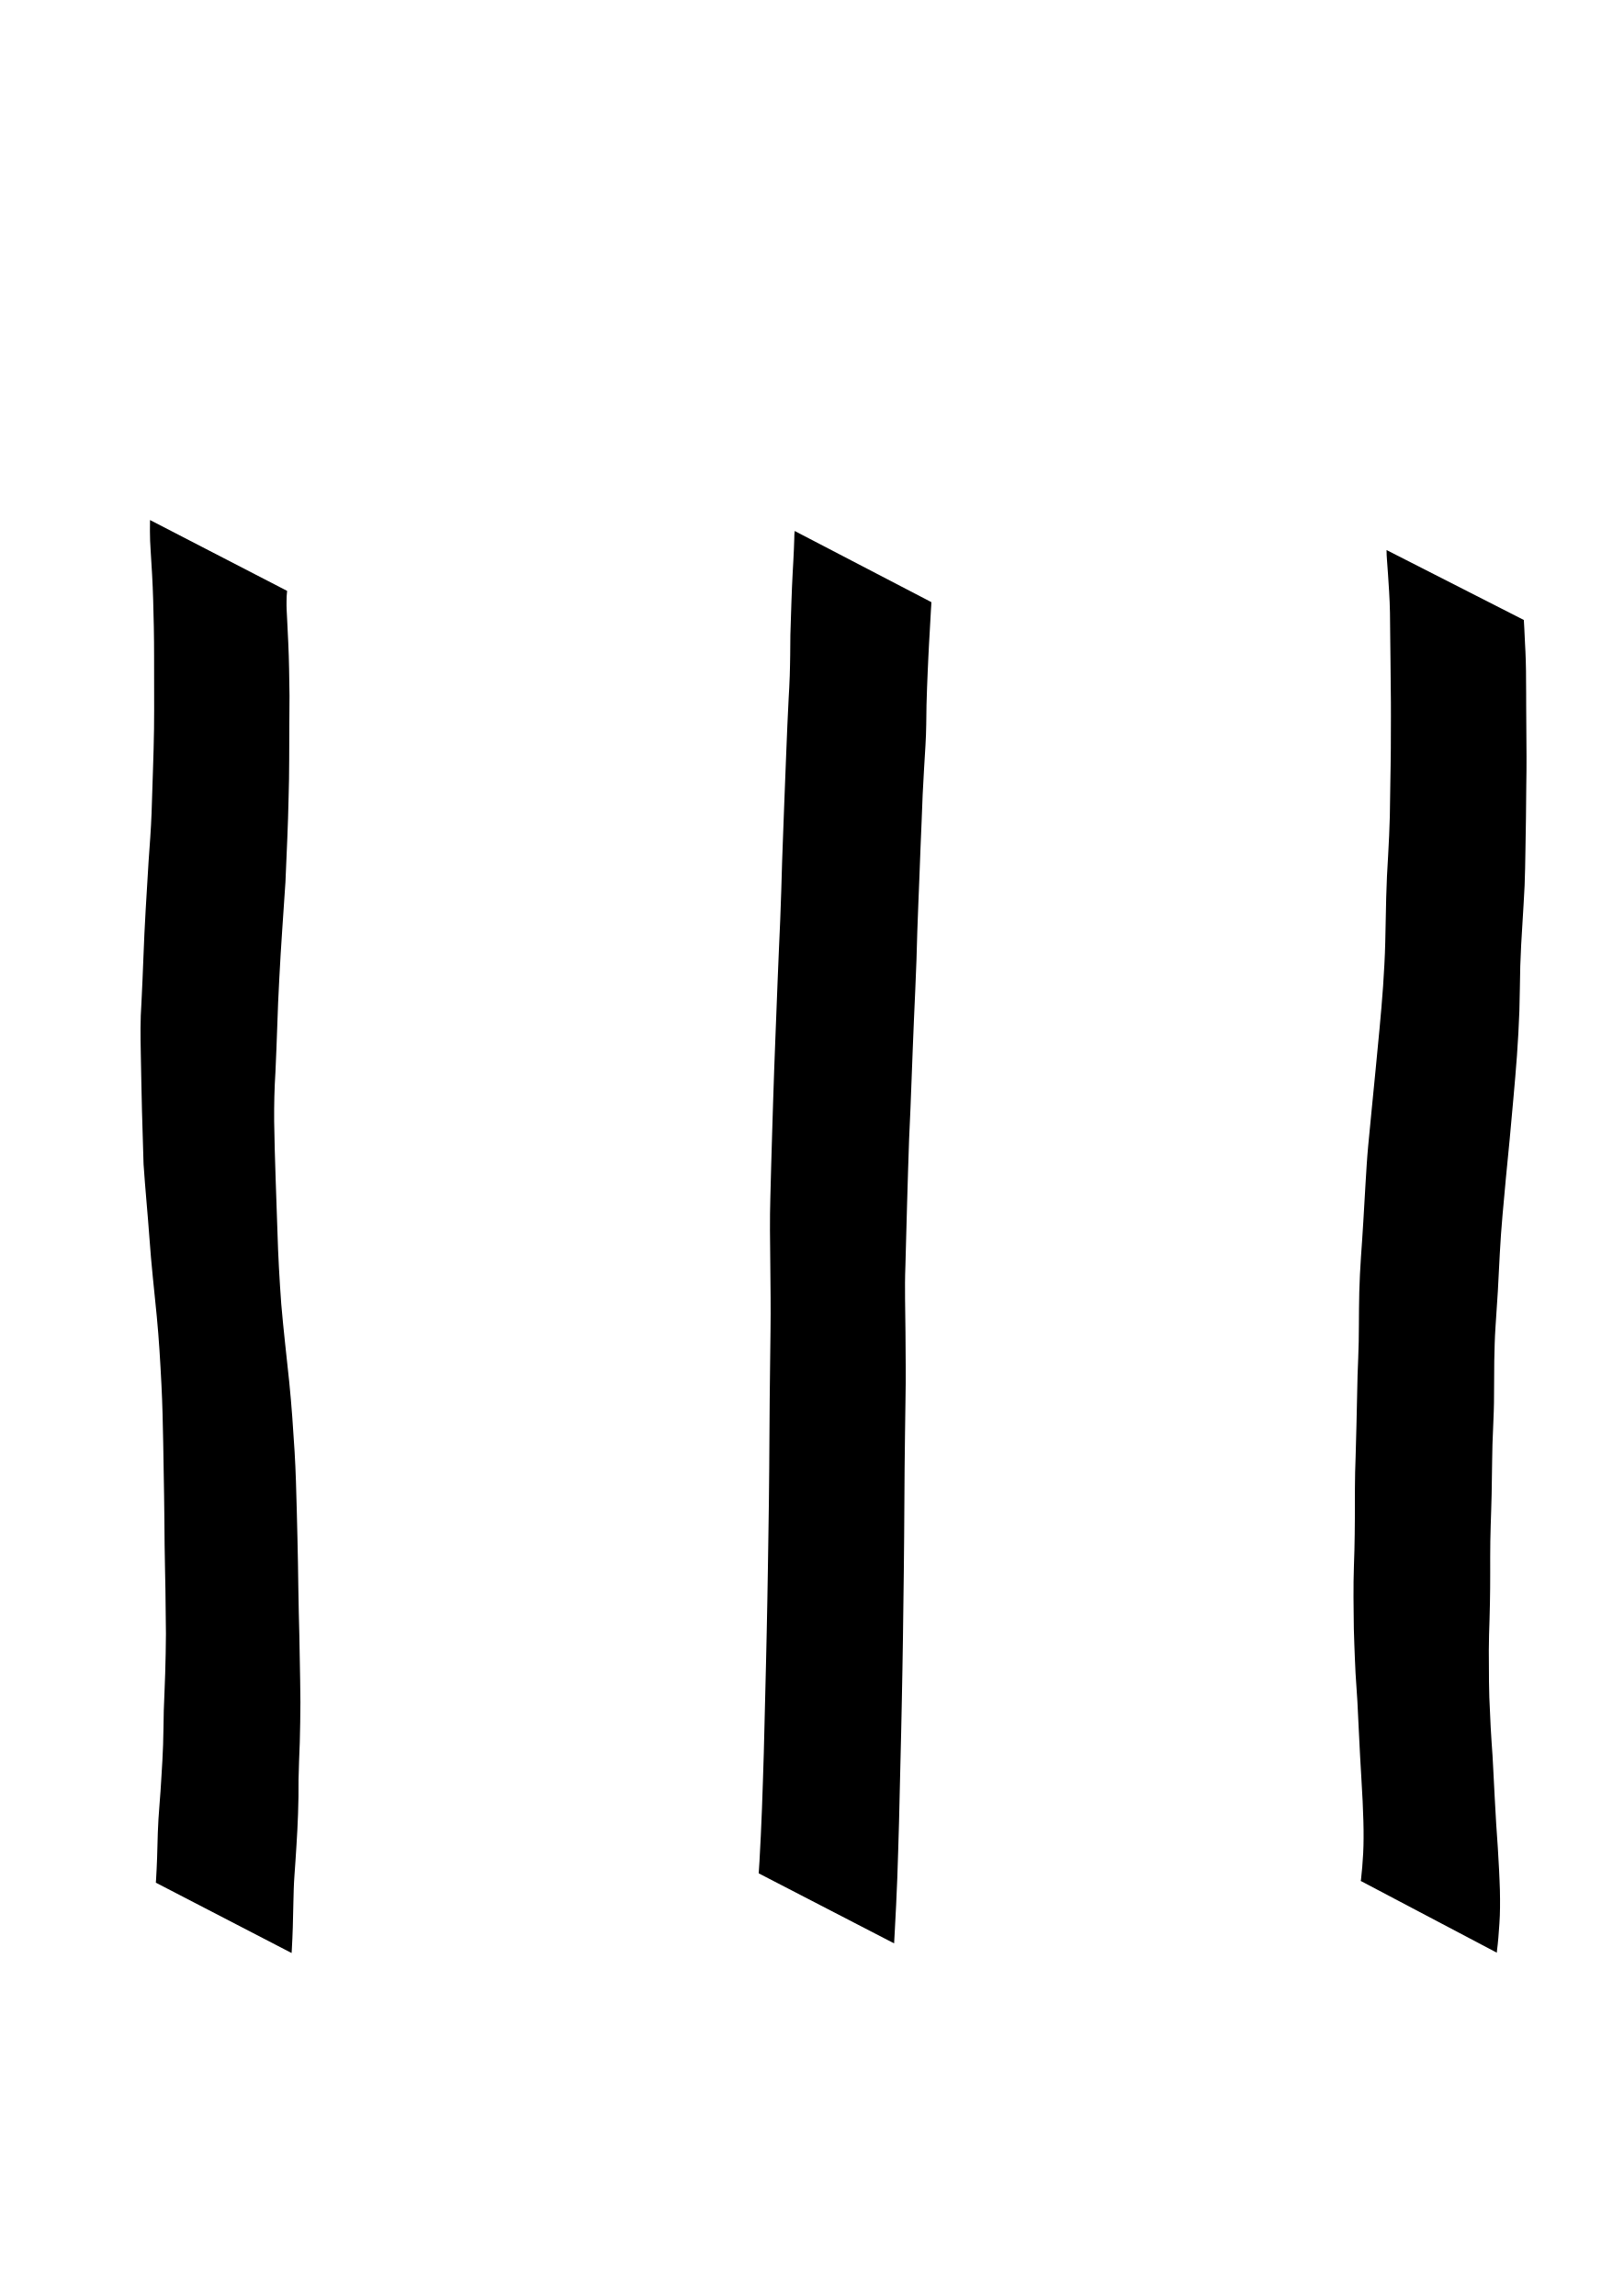
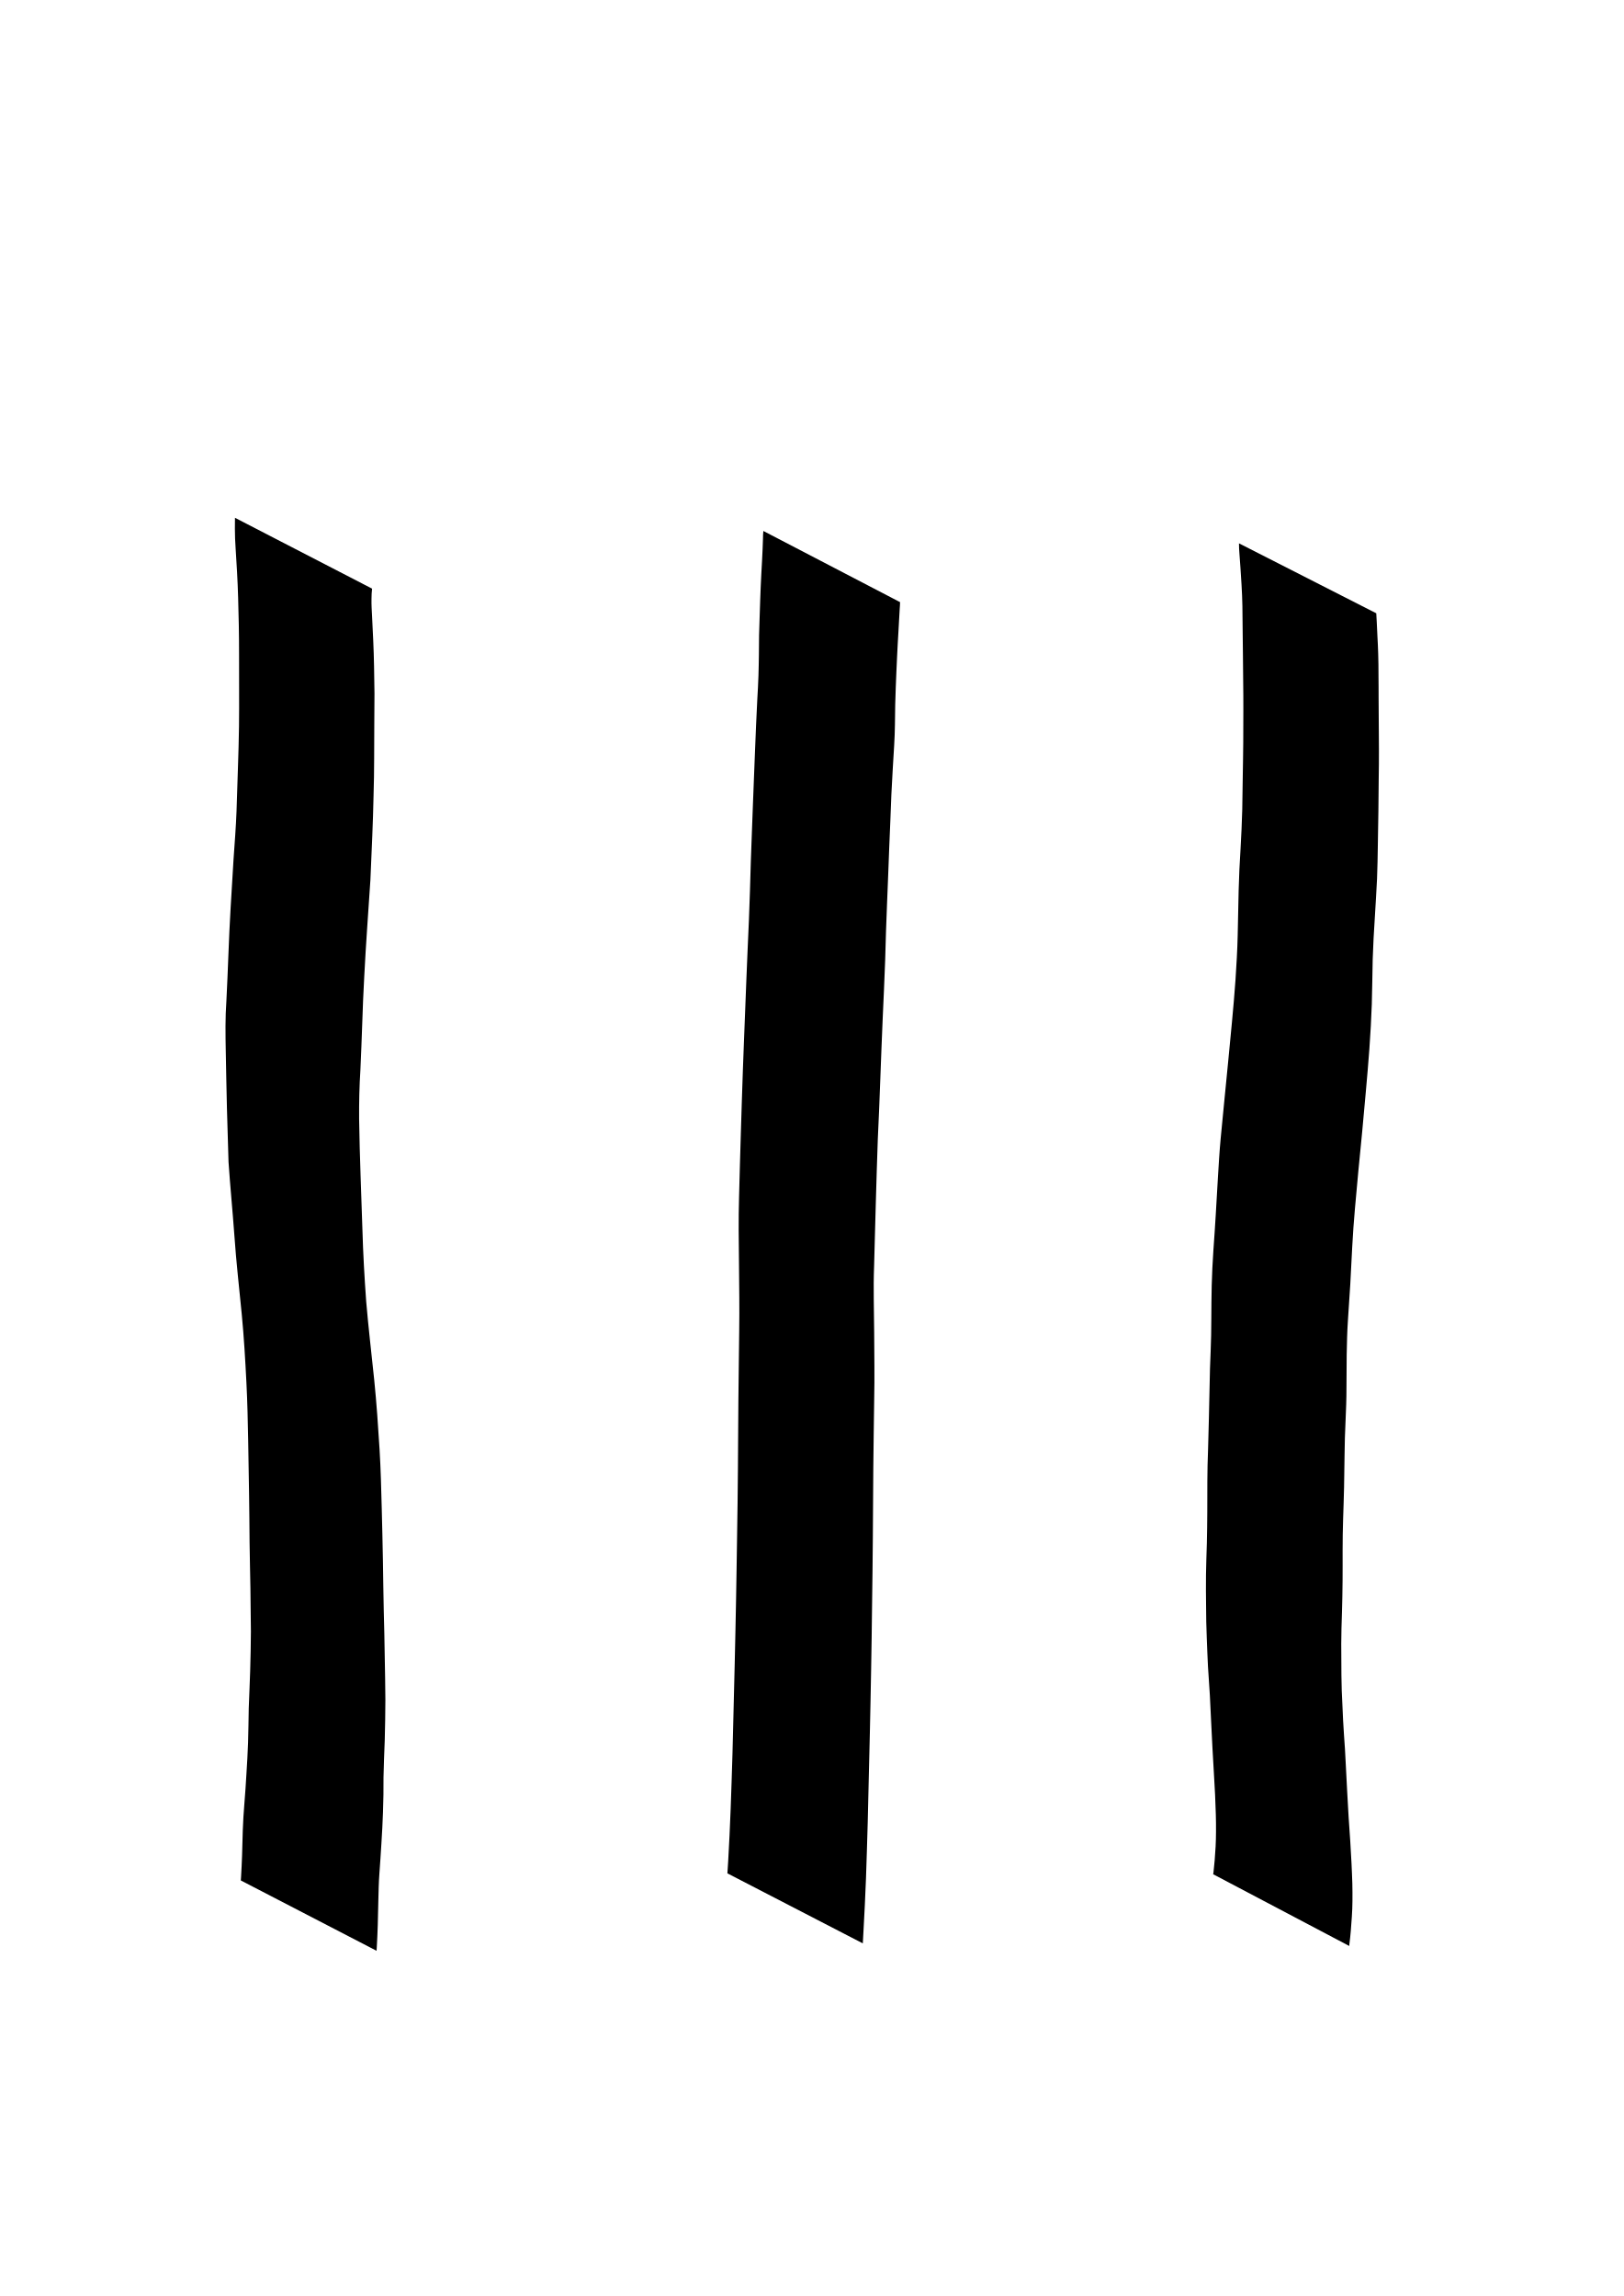
<svg xmlns="http://www.w3.org/2000/svg" width="210mm" height="297mm" viewBox="0 0 210 297" version="1.1" id="svg5">
  <defs id="defs2" />
  <g id="layer1">
-     <path style="fill:#000000;stroke-width:0.265" id="path23517" d="m 19.401,67.27 c 0.008,0.478 -0.003,0.956 -0.01,1.435 -0.004,0.842 0.039,1.683 0.094,2.524 0.07,1.023 0.127,2.046 0.185,3.069 0.062,1.099 0.108,2.198 0.139,3.298 0.03,1.167 0.06,2.333 0.086,3.5 0.029,1.328 0.031,2.656 0.035,3.984 0.004,1.467 0.004,2.935 0.005,4.402 0.007,1.607 0.004,3.213 -0.014,4.82 -0.022,1.74 -0.077,3.479 -0.134,5.218 -0.062,1.895 -0.117,3.79 -0.184,5.684 -0.076,2.068 -0.241,4.131 -0.385,6.195 -0.137,2.094 -0.255,4.189 -0.378,6.284 -0.126,2.059 -0.209,4.121 -0.292,6.183 -0.073,1.955 -0.157,3.91 -0.255,5.865 -0.158,2.176 -0.125,4.356 -0.083,6.535 0.05,2.466 0.087,4.933 0.152,7.399 0.069,2.311 0.129,4.622 0.205,6.933 0.214,3.185 0.532,6.361 0.76,9.546 0.234,3.39 0.621,6.766 0.95,10.147 0.284,2.941 0.454,5.892 0.604,8.842 0.129,2.51 0.181,5.023 0.228,7.535 0.035,2.259 0.074,4.518 0.113,6.777 0.038,2.127 0.045,4.254 0.068,6.381 0.023,1.968 0.075,3.936 0.108,5.904 0.013,1.871 0.052,3.742 0.063,5.613 -0.002,1.704 -0.052,3.407 -0.096,5.111 -0.043,1.604 -0.132,3.207 -0.183,4.811 -0.028,1.483 -0.044,2.966 -0.089,4.449 -0.041,1.348 -0.129,2.693 -0.21,4.039 -0.07,1.284 -0.163,2.567 -0.266,3.848 -0.097,1.152 -0.165,2.306 -0.207,3.462 -0.03,1.079 -0.056,2.157 -0.091,3.236 -0.034,0.94 -0.076,1.881 -0.133,2.82 -0.01,0.139 -0.02,0.278 -0.03,0.417 0,0 17.558,9.098 17.558,9.098 v 0 c 0.009,-0.144 0.018,-0.288 0.028,-0.433 0.061,-0.965 0.092,-1.931 0.127,-2.896 0.027,-1.08 0.048,-2.16 0.077,-3.24 0.028,-1.137 0.049,-2.274 0.133,-3.409 0.081,-1.293 0.195,-2.584 0.26,-3.879 0.079,-1.367 0.168,-2.733 0.206,-4.101 0.05,-1.491 0.082,-2.982 0.066,-4.474 0.033,-1.607 0.097,-3.214 0.161,-4.82 0.048,-1.729 0.073,-3.458 0.081,-5.187 -0.006,-1.883 -0.051,-3.765 -0.083,-5.647 -0.027,-1.973 -0.072,-3.946 -0.126,-5.918 -0.053,-2.134 -0.069,-4.268 -0.107,-6.402 -0.044,-2.269 -0.09,-4.538 -0.153,-6.806 -0.066,-2.546 -0.129,-5.094 -0.282,-7.637 -0.185,-2.996 -0.388,-5.991 -0.69,-8.978 -0.347,-3.377 -0.751,-6.749 -1.037,-10.132 -0.226,-3.106 -0.403,-6.215 -0.491,-9.329 -0.082,-2.313 -0.158,-4.626 -0.237,-6.939 -0.08,-2.46 -0.157,-4.921 -0.19,-7.382 -0.014,-2.122 0.031,-4.242 0.167,-6.36 0.088,-1.965 0.17,-3.931 0.234,-5.897 0.07,-2.053 0.144,-4.106 0.263,-6.157 0.11,-2.087 0.23,-4.174 0.375,-6.26 0.136,-2.078 0.279,-4.155 0.421,-6.233 0.092,-1.888 0.168,-3.777 0.242,-5.666 0.072,-1.747 0.129,-3.494 0.165,-5.242 0.043,-1.608 0.08,-3.217 0.078,-4.826 0.005,-1.464 0.009,-2.927 0.017,-4.391 0.007,-1.332 0.019,-2.664 0.025,-3.995 -0.014,-1.167 -0.028,-2.334 -0.055,-3.501 -0.025,-1.112 -0.051,-2.223 -0.106,-3.334 -0.043,-1.024 -0.095,-2.047 -0.148,-3.07 -0.04,-0.786 -0.093,-1.573 -0.075,-2.361 0.004,-0.433 0.02,-0.868 0.074,-1.298 0,0 -17.731,-9.164 -17.731,-9.164 z" />
-     <path style="fill:#000000;stroke-width:0.265" id="path23519" d="m 179.329,71.156 c -0.005,0.435 0.023,0.87 0.056,1.303 0.049,0.608 0.085,1.216 0.132,1.824 0.049,0.743 0.098,1.486 0.142,2.229 0.059,0.914 0.089,1.828 0.111,2.743 0.022,1.019 0.032,2.038 0.032,3.056 0.01,1.087 0.026,2.173 0.037,3.26 0.011,1.128 0.021,2.256 0.032,3.384 0.021,1.239 0.023,2.479 0.022,3.719 -0.002,1.397 -0.007,2.795 -0.013,4.192 -0.008,1.432 -0.039,2.864 -0.061,4.296 -0.021,1.481 -0.035,2.962 -0.068,4.443 -0.041,1.664 -0.124,3.327 -0.215,4.989 -0.117,1.826 -0.207,3.653 -0.252,5.483 -0.046,1.934 -0.078,3.868 -0.123,5.803 -0.042,1.902 -0.159,3.802 -0.281,5.7 -0.125,1.838 -0.294,3.673 -0.461,5.508 -0.158,1.737 -0.33,3.473 -0.499,5.209 -0.164,1.676 -0.328,3.353 -0.494,5.029 -0.168,1.616 -0.318,3.234 -0.469,4.852 -0.155,1.658 -0.25,3.321 -0.351,4.983 -0.102,1.624 -0.188,3.248 -0.284,4.872 -0.088,1.538 -0.199,3.075 -0.306,4.612 -0.108,1.499 -0.169,3.001 -0.215,4.502 -0.035,1.441 -0.041,2.883 -0.051,4.325 0.002,1.409 -0.034,2.817 -0.087,4.224 -0.074,1.469 -0.106,2.939 -0.133,4.409 -0.024,1.405 -0.062,2.809 -0.093,4.214 -0.027,1.362 -0.065,2.724 -0.109,4.086 -0.056,1.352 -0.082,2.705 -0.091,4.058 -0.008,1.336 -0.008,2.673 -0.009,4.009 -0.006,1.35 -0.025,2.7 -0.056,4.049 -0.05,1.347 -0.082,2.694 -0.11,4.041 -0.026,1.366 0.003,2.731 0.012,4.097 -2.7e-4,1.352 0.033,2.704 0.087,4.054 0.056,1.248 0.086,2.497 0.158,3.745 0.078,1.215 0.17,2.429 0.239,3.645 0.053,1.2 0.118,2.399 0.175,3.599 0.052,1.124 0.112,2.248 0.169,3.372 0.049,1.037 0.113,2.072 0.178,3.108 0.056,0.946 0.114,1.891 0.157,2.837 0.035,0.845 0.066,1.69 0.095,2.535 0.024,0.74 0.029,1.479 0.025,2.219 0.001,0.651 -0.021,1.302 -0.051,1.953 -0.037,0.595 -0.074,1.191 -0.122,1.786 -0.048,0.546 -0.096,1.092 -0.161,1.637 -0.013,0.053 -0.025,0.107 -0.038,0.16 0,0 17.605,9.281 17.605,9.281 v 0 c 0.005,-0.07 0.009,-0.139 0.014,-0.209 0.072,-0.568 0.137,-1.137 0.184,-1.709 0.055,-0.613 0.098,-1.227 0.136,-1.841 0.046,-0.683 0.074,-1.369 0.079,-2.053 0.005,-0.765 0.006,-1.53 -0.015,-2.295 -0.023,-0.859 -0.069,-1.716 -0.105,-2.574 -0.044,-0.96 -0.099,-1.919 -0.163,-2.877 -0.065,-1.034 -0.139,-2.067 -0.211,-3.1 -0.058,-1.127 -0.121,-2.253 -0.19,-3.379 -0.063,-1.202 -0.126,-2.403 -0.186,-3.605 -0.053,-1.224 -0.133,-2.446 -0.224,-3.668 -0.087,-1.242 -0.15,-2.484 -0.198,-3.728 -0.072,-1.331 -0.126,-2.662 -0.134,-3.995 -0.016,-1.351 -0.023,-2.703 -0.022,-4.054 0.006,-1.342 0.043,-2.683 0.092,-4.024 0.035,-1.359 0.072,-2.718 0.079,-4.077 0.016,-1.338 0.003,-2.677 0.006,-4.015 0.003,-1.338 0.02,-2.677 0.064,-4.014 0.04,-1.368 0.098,-2.735 0.123,-4.103 0.025,-1.412 0.05,-2.825 0.065,-4.237 0.02,-1.453 0.05,-2.905 0.128,-4.357 0.063,-1.428 0.122,-2.856 0.118,-4.286 0.007,-1.432 0.014,-2.863 0.029,-4.295 0.029,-1.48 0.059,-2.961 0.16,-4.439 0.1,-1.545 0.212,-3.089 0.303,-4.634 0.089,-1.628 0.161,-3.256 0.254,-4.884 0.094,-1.641 0.196,-3.282 0.349,-4.919 0.137,-1.616 0.283,-3.231 0.44,-4.846 0.165,-1.679 0.323,-3.359 0.491,-5.038 0.162,-1.743 0.323,-3.486 0.476,-5.23 0.169,-1.853 0.325,-3.706 0.462,-5.561 0.132,-1.922 0.249,-3.845 0.313,-5.771 0.058,-1.934 0.071,-3.869 0.116,-5.803 0.056,-1.804 0.156,-3.605 0.274,-5.406 0.103,-1.671 0.204,-3.342 0.287,-5.015 0.055,-1.484 0.085,-2.969 0.105,-4.453 0.023,-1.438 0.045,-2.876 0.07,-4.315 0.011,-1.392 0.023,-2.784 0.041,-4.176 0.016,-1.241 0.039,-2.482 0.03,-3.723 -0.005,-1.128 -0.013,-2.255 -0.022,-3.382 -0.008,-1.081 -0.014,-2.162 -0.021,-3.243 -0.01,-1.024 0.006,-2.047 -0.015,-3.071 -0.007,-0.925 -0.002,-1.851 -0.039,-2.776 -0.025,-0.748 -0.054,-1.496 -0.1,-2.242 -0.029,-0.6 -0.067,-1.2 -0.084,-1.801 -0.019,-0.39 -0.045,-0.779 -0.065,-1.168 0,0 -17.752,-9.045 -17.752,-9.045 z" />
-     <path style="fill:#000000;fill-opacity:1;fill-rule:nonzero;stroke:none;stroke-width:0.265" id="path1" d="m 102.777,68.685 c -0.044,0.326 -0.04,0.655 -0.05,0.983 -0.018,0.458 -0.031,0.916 -0.049,1.373 -0.025,0.505 -0.046,1.009 -0.073,1.514 -0.03,0.534 -0.059,1.068 -0.088,1.603 -0.03,0.574 -0.056,1.148 -0.083,1.722 -0.03,0.629 -0.051,1.259 -0.072,1.888 -0.023,0.705 -0.045,1.409 -0.069,2.114 -0.03,0.76 -0.054,1.52 -0.071,2.281 -0.015,0.851 -0.014,1.703 -0.023,2.554 -0.006,0.886 -0.035,1.771 -0.056,2.656 -0.03,1.018 -0.092,2.034 -0.148,3.051 -0.061,1.108 -0.108,2.218 -0.159,3.327 -0.051,1.159 -0.099,2.318 -0.142,3.477 -0.041,1.175 -0.092,2.349 -0.139,3.523 -0.047,1.18 -0.092,2.361 -0.137,3.541 -0.045,1.183 -0.088,2.366 -0.132,3.549 -0.051,1.217 -0.094,2.433 -0.133,3.65 -0.038,1.251 -0.075,2.502 -0.11,3.753 -0.038,1.259 -0.083,2.518 -0.135,3.777 -0.055,1.282 -0.114,2.564 -0.169,3.846 -0.055,1.289 -0.109,2.578 -0.161,3.868 -0.051,1.287 -0.101,2.574 -0.15,3.861 -0.045,1.268 -0.098,2.535 -0.149,3.802 -0.05,1.334 -0.101,2.668 -0.151,4.001 -0.052,1.395 -0.096,2.79 -0.14,4.185 -0.045,1.382 -0.087,2.765 -0.128,4.147 -0.041,1.362 -0.08,2.724 -0.12,4.086 -0.038,1.349 -0.075,2.699 -0.107,4.048 -0.041,1.434 -0.056,2.868 -0.05,4.302 0.011,1.442 0.028,2.883 0.042,4.324 0.018,1.436 0.031,2.873 0.039,4.309 0.014,1.434 0.006,2.867 -0.011,4.3 -0.014,1.474 -0.034,2.949 -0.053,4.423 -0.019,1.485 -0.038,2.971 -0.052,4.456 -0.014,1.499 -0.022,2.997 -0.032,4.496 -0.012,1.486 -0.019,2.973 -0.029,4.46 -0.013,1.486 -0.028,2.972 -0.045,4.459 -0.017,1.45 -0.042,2.9 -0.064,4.35 -0.02,1.409 -0.044,2.819 -0.065,4.228 -0.018,1.375 -0.044,2.749 -0.07,4.123 -0.026,1.345 -0.051,2.69 -0.081,4.035 -0.029,1.327 -0.06,2.653 -0.089,3.98 -0.026,1.301 -0.063,2.601 -0.096,3.901 -0.03,1.301 -0.064,2.602 -0.096,3.902 -0.031,1.273 -0.06,2.546 -0.095,3.819 -0.032,1.23 -0.072,2.459 -0.115,3.689 -0.041,1.182 -0.079,2.365 -0.123,3.547 -0.044,1.147 -0.094,2.295 -0.147,3.442 -0.052,1.113 -0.115,2.225 -0.174,3.337 -0.028,0.527 -0.065,1.054 -0.101,1.581 0,0 17.513,9.058 17.513,9.058 v 0 c 0.029,-0.533 0.056,-1.067 0.087,-1.6 0.065,-1.119 0.12,-2.238 0.174,-3.358 0.054,-1.154 0.104,-2.308 0.15,-3.463 0.043,-1.186 0.08,-2.373 0.116,-3.559 0.038,-1.235 0.079,-2.47 0.109,-3.705 0.033,-1.276 0.061,-2.553 0.09,-3.829 0.029,-1.3 0.058,-2.6 0.093,-3.9 0.033,-1.304 0.067,-2.607 0.094,-3.911 0.027,-1.327 0.054,-2.654 0.084,-3.981 0.029,-1.348 0.058,-2.697 0.077,-4.045 0.024,-1.378 0.051,-2.755 0.069,-4.133 0.018,-1.411 0.033,-2.822 0.054,-4.233 0.02,-1.454 0.038,-2.909 0.057,-4.363 0.013,-1.488 0.029,-2.975 0.044,-4.463 0.015,-1.488 0.021,-2.976 0.029,-4.464 0.008,-1.497 0.02,-2.994 0.03,-4.49 0.014,-1.483 0.036,-2.965 0.053,-4.448 0.018,-1.473 0.037,-2.946 0.062,-4.419 0.02,-1.444 0.046,-2.889 0.027,-4.334 -0.01,-1.439 -0.011,-2.877 -0.029,-4.316 -0.019,-1.44 -0.038,-2.88 -0.054,-4.32 -0.014,-1.411 -0.014,-2.823 0.043,-4.233 0.037,-1.347 0.072,-2.695 0.108,-4.042 0.036,-1.362 0.073,-2.725 0.112,-4.087 0.04,-1.382 0.081,-2.764 0.122,-4.146 0.043,-1.39 0.086,-2.779 0.137,-4.169 0.055,-1.329 0.114,-2.658 0.178,-3.986 0.051,-1.27 0.103,-2.539 0.147,-3.809 0.046,-1.286 0.094,-2.572 0.146,-3.857 0.051,-1.287 0.102,-2.575 0.158,-3.862 0.056,-1.281 0.111,-2.562 0.171,-3.843 0.059,-1.266 0.108,-2.532 0.153,-3.798 0.041,-1.249 0.069,-2.499 0.109,-3.748 0.04,-1.212 0.093,-2.423 0.136,-3.635 0.049,-1.183 0.103,-2.365 0.142,-3.548 0.043,-1.179 0.087,-2.358 0.134,-3.536 0.047,-1.175 0.093,-2.35 0.147,-3.524 0.044,-1.153 0.085,-2.307 0.135,-3.46 0.054,-1.1 0.114,-2.199 0.178,-3.298 0.058,-1.022 0.118,-2.043 0.184,-3.064 0.054,-0.898 0.085,-1.797 0.099,-2.696 0.014,-0.842 0.024,-1.684 0.035,-2.527 0.018,-0.748 0.04,-1.496 0.071,-2.244 0.032,-0.703 0.057,-1.407 0.085,-2.11 0.026,-0.621 0.056,-1.241 0.085,-1.862 0.027,-0.569 0.055,-1.137 0.086,-1.705 0.029,-0.53 0.059,-1.06 0.092,-1.59 0.032,-0.509 0.06,-1.018 0.085,-1.527 0.027,-0.453 0.051,-0.907 0.076,-1.36 0.02,-0.299 0.046,-0.597 0.049,-0.896 z" />
+     <path style="fill:#000000;stroke-width:0.265" id="path23517" d="m 30.39,66.98 c 0.008,0.478 -0.003,0.956 -0.01,1.435 -0.004,0.842 0.039,1.683 0.094,2.524 0.07,1.023 0.127,2.046 0.185,3.069 0.062,1.099 0.108,2.198 0.139,3.298 0.03,1.167 0.06,2.333 0.086,3.5 0.029,1.328 0.031,2.656 0.035,3.984 0.004,1.467 0.004,2.935 0.005,4.402 0.007,1.607 0.004,3.213 -0.014,4.82 -0.022,1.74 -0.077,3.479 -0.134,5.218 -0.062,1.895 -0.117,3.79 -0.184,5.684 -0.076,2.068 -0.241,4.131 -0.385,6.195 -0.137,2.094 -0.255,4.189 -0.378,6.284 -0.126,2.059 -0.209,4.121 -0.292,6.183 -0.073,1.955 -0.157,3.91 -0.255,5.865 -0.158,2.176 -0.125,4.356 -0.083,6.535 0.05,2.466 0.087,4.933 0.152,7.399 0.069,2.311 0.129,4.622 0.205,6.933 0.214,3.185 0.532,6.361 0.76,9.546 0.234,3.39 0.621,6.766 0.95,10.147 0.284,2.941 0.454,5.892 0.604,8.842 0.129,2.51 0.181,5.023 0.228,7.535 0.035,2.259 0.074,4.518 0.113,6.777 0.038,2.127 0.045,4.254 0.068,6.381 0.023,1.968 0.075,3.936 0.108,5.904 0.013,1.871 0.052,3.742 0.063,5.613 -0.002,1.704 -0.052,3.407 -0.096,5.111 -0.043,1.604 -0.132,3.207 -0.183,4.811 -0.028,1.483 -0.044,2.966 -0.089,4.449 -0.041,1.348 -0.129,2.693 -0.21,4.039 -0.07,1.284 -0.163,2.567 -0.266,3.848 -0.097,1.152 -0.165,2.306 -0.207,3.462 -0.03,1.079 -0.056,2.157 -0.091,3.236 -0.034,0.94 -0.076,1.881 -0.133,2.82 -0.01,0.139 -0.02,0.278 -0.03,0.417 0,0 17.558,9.098 17.558,9.098 v 0 c 0.009,-0.144 0.018,-0.288 0.028,-0.433 0.061,-0.965 0.092,-1.931 0.127,-2.896 0.027,-1.08 0.048,-2.16 0.077,-3.24 0.028,-1.137 0.049,-2.274 0.133,-3.409 0.081,-1.293 0.195,-2.584 0.26,-3.879 0.079,-1.367 0.168,-2.733 0.206,-4.101 0.05,-1.491 0.082,-2.982 0.066,-4.474 0.033,-1.607 0.097,-3.214 0.161,-4.82 0.048,-1.729 0.073,-3.458 0.081,-5.187 -0.006,-1.883 -0.051,-3.765 -0.083,-5.647 -0.027,-1.973 -0.072,-3.946 -0.126,-5.918 -0.053,-2.134 -0.069,-4.268 -0.107,-6.402 -0.044,-2.269 -0.09,-4.538 -0.153,-6.806 -0.066,-2.546 -0.129,-5.094 -0.282,-7.637 -0.185,-2.996 -0.388,-5.991 -0.69,-8.978 -0.347,-3.377 -0.751,-6.749 -1.037,-10.132 -0.226,-3.106 -0.403,-6.215 -0.491,-9.329 -0.082,-2.313 -0.158,-4.626 -0.237,-6.939 -0.08,-2.46 -0.157,-4.921 -0.19,-7.382 -0.014,-2.122 0.031,-4.242 0.167,-6.36 0.088,-1.965 0.17,-3.931 0.234,-5.897 0.07,-2.053 0.144,-4.106 0.263,-6.157 0.11,-2.087 0.23,-4.174 0.375,-6.26 0.136,-2.078 0.279,-4.155 0.421,-6.233 0.092,-1.888 0.168,-3.777 0.242,-5.666 0.072,-1.747 0.129,-3.494 0.165,-5.242 0.043,-1.608 0.08,-3.217 0.078,-4.826 0.005,-1.464 0.009,-2.927 0.017,-4.391 0.007,-1.332 0.019,-2.664 0.025,-3.995 -0.014,-1.167 -0.028,-2.334 -0.055,-3.501 -0.025,-1.112 -0.051,-2.223 -0.106,-3.334 -0.043,-1.024 -0.095,-2.047 -0.148,-3.07 -0.04,-0.786 -0.093,-1.573 -0.075,-2.361 0.004,-0.433 0.02,-0.868 0.074,-1.298 0,0 -17.731,-9.164 -17.731,-9.164 z" />
+     <path style="fill:#000000;stroke-width:0.265" id="path23519" d="m 160.243,70.288 c -0.005,0.435 0.023,0.87 0.056,1.303 0.049,0.608 0.085,1.216 0.132,1.824 0.049,0.743 0.098,1.486 0.142,2.229 0.059,0.914 0.089,1.828 0.111,2.743 0.022,1.019 0.032,2.038 0.032,3.056 0.01,1.087 0.026,2.173 0.037,3.26 0.011,1.128 0.021,2.256 0.032,3.384 0.021,1.239 0.023,2.479 0.022,3.719 -0.002,1.397 -0.007,2.795 -0.013,4.192 -0.008,1.432 -0.039,2.864 -0.061,4.296 -0.021,1.481 -0.035,2.962 -0.068,4.443 -0.041,1.664 -0.124,3.327 -0.215,4.989 -0.117,1.826 -0.207,3.653 -0.252,5.483 -0.046,1.934 -0.078,3.868 -0.123,5.803 -0.042,1.902 -0.159,3.802 -0.281,5.7 -0.125,1.838 -0.294,3.673 -0.461,5.508 -0.158,1.737 -0.33,3.473 -0.499,5.209 -0.164,1.676 -0.328,3.353 -0.494,5.029 -0.168,1.616 -0.318,3.234 -0.469,4.852 -0.155,1.658 -0.25,3.321 -0.351,4.983 -0.102,1.624 -0.188,3.248 -0.284,4.872 -0.088,1.538 -0.199,3.075 -0.306,4.612 -0.108,1.499 -0.169,3.001 -0.215,4.502 -0.035,1.441 -0.041,2.883 -0.051,4.325 0.002,1.409 -0.034,2.817 -0.087,4.224 -0.074,1.469 -0.106,2.939 -0.133,4.409 -0.024,1.405 -0.062,2.809 -0.093,4.214 -0.027,1.362 -0.065,2.724 -0.109,4.086 -0.056,1.352 -0.082,2.705 -0.091,4.058 -0.008,1.336 -0.008,2.673 -0.009,4.009 -0.006,1.35 -0.025,2.7 -0.056,4.049 -0.05,1.347 -0.082,2.694 -0.11,4.041 -0.026,1.366 0.003,2.731 0.012,4.097 -2.7e-4,1.352 0.033,2.704 0.087,4.054 0.056,1.248 0.086,2.497 0.158,3.745 0.078,1.215 0.17,2.429 0.239,3.645 0.053,1.2 0.118,2.399 0.175,3.599 0.052,1.124 0.112,2.248 0.169,3.372 0.049,1.037 0.113,2.072 0.178,3.108 0.056,0.946 0.114,1.891 0.157,2.837 0.035,0.845 0.066,1.69 0.095,2.535 0.024,0.74 0.029,1.479 0.025,2.219 0.001,0.651 -0.021,1.302 -0.051,1.953 -0.037,0.595 -0.074,1.191 -0.122,1.786 -0.048,0.546 -0.096,1.092 -0.161,1.637 -0.013,0.053 -0.025,0.107 -0.038,0.16 0,0 17.605,9.281 17.605,9.281 v 0 c 0.005,-0.07 0.009,-0.139 0.014,-0.209 0.072,-0.568 0.137,-1.137 0.184,-1.709 0.055,-0.613 0.098,-1.227 0.136,-1.841 0.046,-0.683 0.074,-1.369 0.079,-2.053 0.005,-0.765 0.006,-1.53 -0.015,-2.295 -0.023,-0.859 -0.069,-1.716 -0.105,-2.574 -0.044,-0.96 -0.099,-1.919 -0.163,-2.877 -0.065,-1.034 -0.139,-2.067 -0.211,-3.1 -0.058,-1.127 -0.121,-2.253 -0.19,-3.379 -0.063,-1.202 -0.126,-2.403 -0.186,-3.605 -0.053,-1.224 -0.133,-2.446 -0.224,-3.668 -0.087,-1.242 -0.15,-2.484 -0.198,-3.728 -0.072,-1.331 -0.126,-2.662 -0.134,-3.995 -0.016,-1.351 -0.023,-2.703 -0.022,-4.054 0.006,-1.342 0.043,-2.683 0.092,-4.024 0.035,-1.359 0.072,-2.718 0.079,-4.077 0.016,-1.338 0.003,-2.677 0.006,-4.015 0.003,-1.338 0.02,-2.677 0.064,-4.014 0.04,-1.368 0.098,-2.735 0.123,-4.103 0.025,-1.412 0.05,-2.825 0.065,-4.237 0.02,-1.453 0.05,-2.905 0.128,-4.357 0.063,-1.428 0.122,-2.856 0.118,-4.286 0.007,-1.432 0.014,-2.863 0.029,-4.295 0.029,-1.48 0.059,-2.961 0.16,-4.439 0.1,-1.545 0.212,-3.089 0.303,-4.634 0.089,-1.628 0.161,-3.256 0.254,-4.884 0.094,-1.641 0.196,-3.282 0.349,-4.919 0.137,-1.616 0.283,-3.231 0.44,-4.846 0.165,-1.679 0.323,-3.359 0.491,-5.038 0.162,-1.743 0.323,-3.486 0.476,-5.23 0.169,-1.853 0.325,-3.706 0.462,-5.561 0.132,-1.922 0.249,-3.845 0.313,-5.771 0.058,-1.934 0.071,-3.869 0.116,-5.803 0.056,-1.804 0.156,-3.605 0.274,-5.406 0.103,-1.671 0.204,-3.342 0.287,-5.015 0.055,-1.484 0.085,-2.969 0.105,-4.453 0.023,-1.438 0.045,-2.876 0.07,-4.315 0.011,-1.392 0.023,-2.784 0.041,-4.176 0.016,-1.241 0.039,-2.482 0.03,-3.723 -0.005,-1.128 -0.013,-2.255 -0.022,-3.382 -0.008,-1.081 -0.014,-2.162 -0.021,-3.243 -0.01,-1.024 0.006,-2.047 -0.015,-3.071 -0.007,-0.925 -0.002,-1.851 -0.039,-2.776 -0.025,-0.748 -0.054,-1.496 -0.1,-2.242 -0.029,-0.6 -0.067,-1.2 -0.084,-1.801 -0.019,-0.39 -0.045,-0.779 -0.065,-1.168 0,0 -17.752,-9.045 -17.752,-9.045 z" />
+     <path style="fill:#000000;fill-opacity:1;fill-rule:nonzero;stroke:none;stroke-width:0.265" id="path1" d="m 98.729,68.685 c -0.044,0.326 -0.04,0.655 -0.05,0.983 -0.018,0.458 -0.031,0.916 -0.049,1.373 -0.025,0.505 -0.046,1.009 -0.073,1.514 -0.03,0.534 -0.059,1.068 -0.088,1.603 -0.03,0.574 -0.056,1.148 -0.083,1.722 -0.03,0.629 -0.051,1.259 -0.072,1.888 -0.023,0.705 -0.045,1.409 -0.069,2.114 -0.03,0.76 -0.054,1.52 -0.071,2.281 -0.015,0.851 -0.014,1.703 -0.023,2.554 -0.006,0.886 -0.035,1.771 -0.056,2.656 -0.03,1.018 -0.092,2.034 -0.148,3.051 -0.061,1.108 -0.108,2.218 -0.159,3.327 -0.051,1.159 -0.099,2.318 -0.142,3.477 -0.041,1.175 -0.092,2.349 -0.139,3.523 -0.047,1.18 -0.092,2.361 -0.137,3.541 -0.045,1.183 -0.088,2.366 -0.132,3.549 -0.051,1.217 -0.094,2.433 -0.133,3.65 -0.038,1.251 -0.075,2.502 -0.11,3.753 -0.038,1.259 -0.083,2.518 -0.135,3.777 -0.055,1.282 -0.114,2.564 -0.169,3.846 -0.055,1.289 -0.109,2.578 -0.161,3.868 -0.051,1.287 -0.101,2.574 -0.15,3.861 -0.045,1.268 -0.098,2.535 -0.149,3.802 -0.05,1.334 -0.101,2.668 -0.151,4.001 -0.052,1.395 -0.096,2.79 -0.14,4.185 -0.045,1.382 -0.087,2.765 -0.128,4.147 -0.041,1.362 -0.08,2.724 -0.12,4.086 -0.038,1.349 -0.075,2.699 -0.107,4.048 -0.041,1.434 -0.056,2.868 -0.05,4.302 0.011,1.442 0.028,2.883 0.042,4.324 0.018,1.436 0.031,2.873 0.039,4.309 0.014,1.434 0.006,2.867 -0.011,4.3 -0.014,1.474 -0.034,2.949 -0.053,4.423 -0.019,1.485 -0.038,2.971 -0.052,4.456 -0.014,1.499 -0.022,2.997 -0.032,4.496 -0.012,1.486 -0.019,2.973 -0.029,4.46 -0.013,1.486 -0.028,2.972 -0.045,4.459 -0.017,1.45 -0.042,2.9 -0.064,4.35 -0.02,1.409 -0.044,2.819 -0.065,4.228 -0.018,1.375 -0.044,2.749 -0.07,4.123 -0.026,1.345 -0.051,2.69 -0.081,4.035 -0.029,1.327 -0.06,2.653 -0.089,3.98 -0.026,1.301 -0.063,2.601 -0.096,3.901 -0.03,1.301 -0.064,2.602 -0.096,3.902 -0.031,1.273 -0.06,2.546 -0.095,3.819 -0.032,1.23 -0.072,2.459 -0.115,3.689 -0.041,1.182 -0.079,2.365 -0.123,3.547 -0.044,1.147 -0.094,2.295 -0.147,3.442 -0.052,1.113 -0.115,2.225 -0.174,3.337 -0.028,0.527 -0.065,1.054 -0.101,1.581 0,0 17.513,9.058 17.513,9.058 v 0 c 0.029,-0.533 0.056,-1.067 0.087,-1.6 0.065,-1.119 0.12,-2.238 0.174,-3.358 0.054,-1.154 0.104,-2.308 0.15,-3.463 0.043,-1.186 0.08,-2.373 0.116,-3.559 0.038,-1.235 0.079,-2.47 0.109,-3.705 0.033,-1.276 0.061,-2.553 0.09,-3.829 0.029,-1.3 0.058,-2.6 0.093,-3.9 0.033,-1.304 0.067,-2.607 0.094,-3.911 0.027,-1.327 0.054,-2.654 0.084,-3.981 0.029,-1.348 0.058,-2.697 0.077,-4.045 0.024,-1.378 0.051,-2.755 0.069,-4.133 0.018,-1.411 0.033,-2.822 0.054,-4.233 0.02,-1.454 0.038,-2.909 0.057,-4.363 0.013,-1.488 0.029,-2.975 0.044,-4.463 0.015,-1.488 0.021,-2.976 0.029,-4.464 0.008,-1.497 0.02,-2.994 0.03,-4.49 0.014,-1.483 0.036,-2.965 0.053,-4.448 0.018,-1.473 0.037,-2.946 0.062,-4.419 0.02,-1.444 0.046,-2.889 0.027,-4.334 -0.01,-1.439 -0.011,-2.877 -0.029,-4.316 -0.019,-1.44 -0.038,-2.88 -0.054,-4.32 -0.014,-1.411 -0.014,-2.823 0.043,-4.233 0.037,-1.347 0.072,-2.695 0.108,-4.042 0.036,-1.362 0.073,-2.725 0.112,-4.087 0.04,-1.382 0.081,-2.764 0.122,-4.146 0.043,-1.39 0.086,-2.779 0.137,-4.169 0.055,-1.329 0.114,-2.658 0.178,-3.986 0.051,-1.27 0.103,-2.539 0.147,-3.809 0.046,-1.286 0.094,-2.572 0.146,-3.857 0.051,-1.287 0.102,-2.575 0.158,-3.862 0.056,-1.281 0.111,-2.562 0.171,-3.843 0.059,-1.266 0.108,-2.532 0.153,-3.798 0.041,-1.249 0.069,-2.499 0.109,-3.748 0.04,-1.212 0.093,-2.423 0.136,-3.635 0.049,-1.183 0.103,-2.365 0.142,-3.548 0.043,-1.179 0.087,-2.358 0.134,-3.536 0.047,-1.175 0.093,-2.35 0.147,-3.524 0.044,-1.153 0.085,-2.307 0.135,-3.46 0.054,-1.1 0.114,-2.199 0.178,-3.298 0.058,-1.022 0.118,-2.043 0.184,-3.064 0.054,-0.898 0.085,-1.797 0.099,-2.696 0.014,-0.842 0.024,-1.684 0.035,-2.527 0.018,-0.748 0.04,-1.496 0.071,-2.244 0.032,-0.703 0.057,-1.407 0.085,-2.11 0.026,-0.621 0.056,-1.241 0.085,-1.862 0.027,-0.569 0.055,-1.137 0.086,-1.705 0.029,-0.53 0.059,-1.06 0.092,-1.59 0.032,-0.509 0.06,-1.018 0.085,-1.527 0.027,-0.453 0.051,-0.907 0.076,-1.36 0.02,-0.299 0.046,-0.597 0.049,-0.896 z" />
  </g>
</svg>
